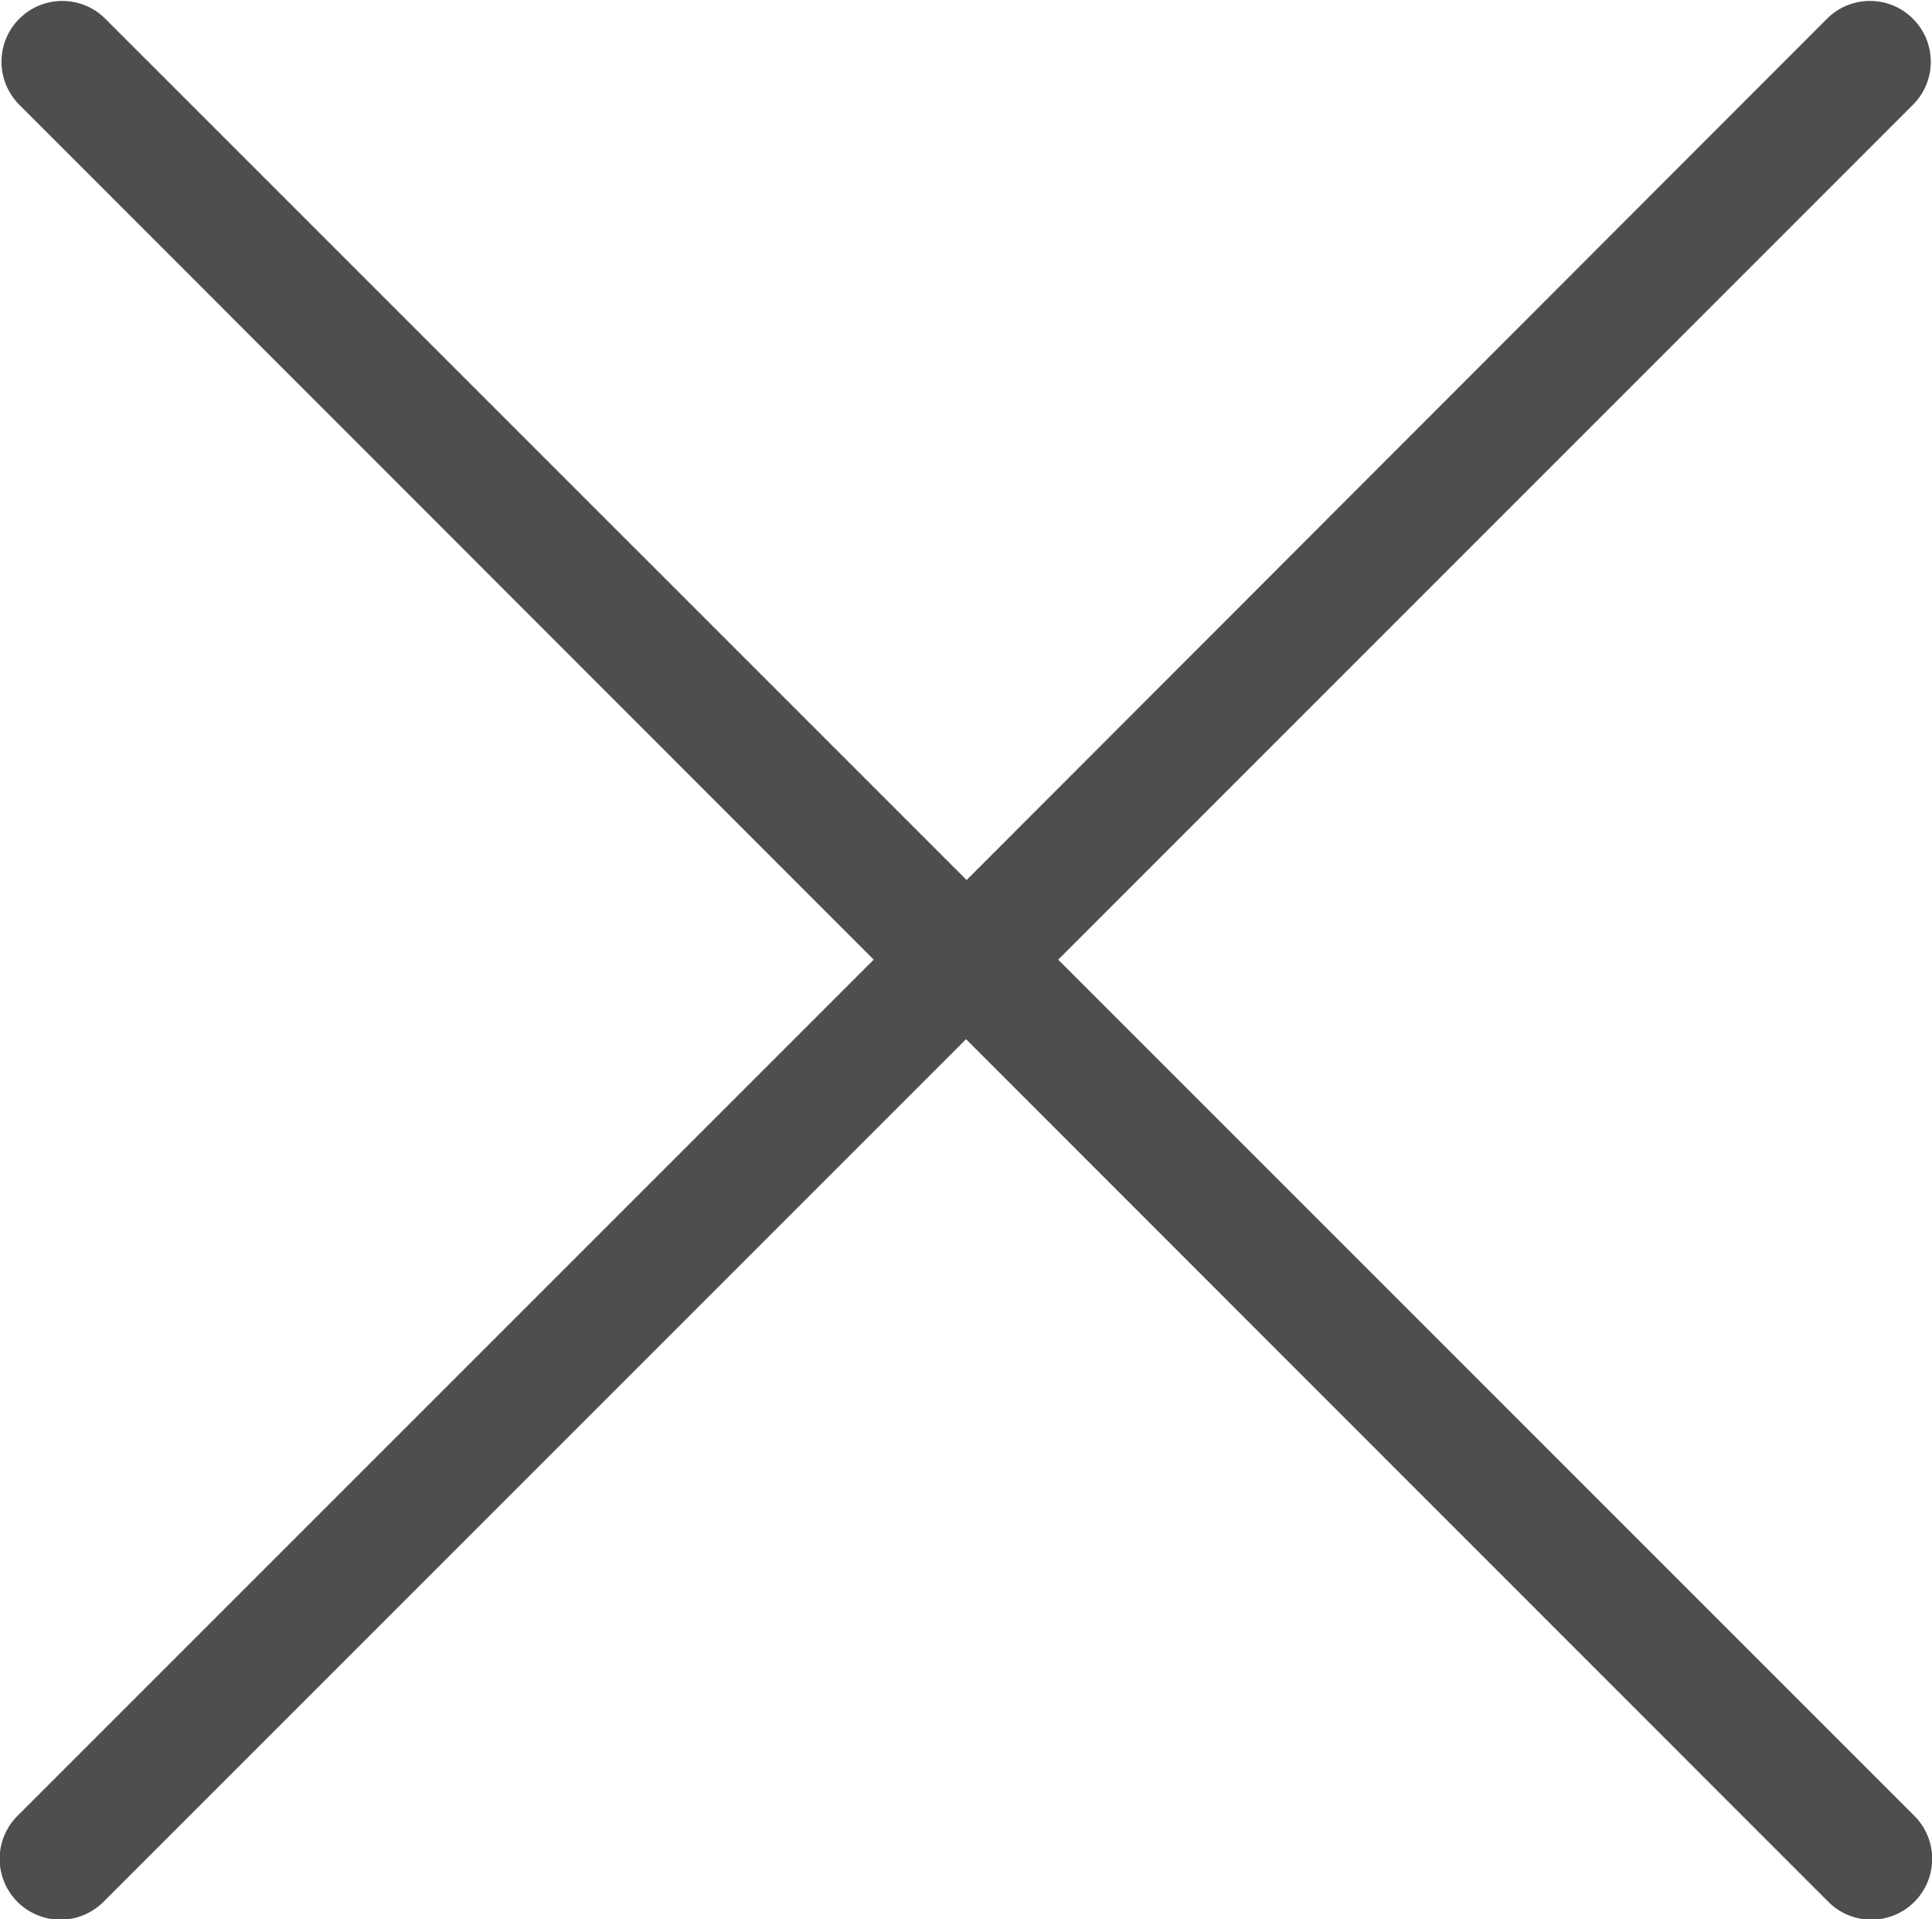
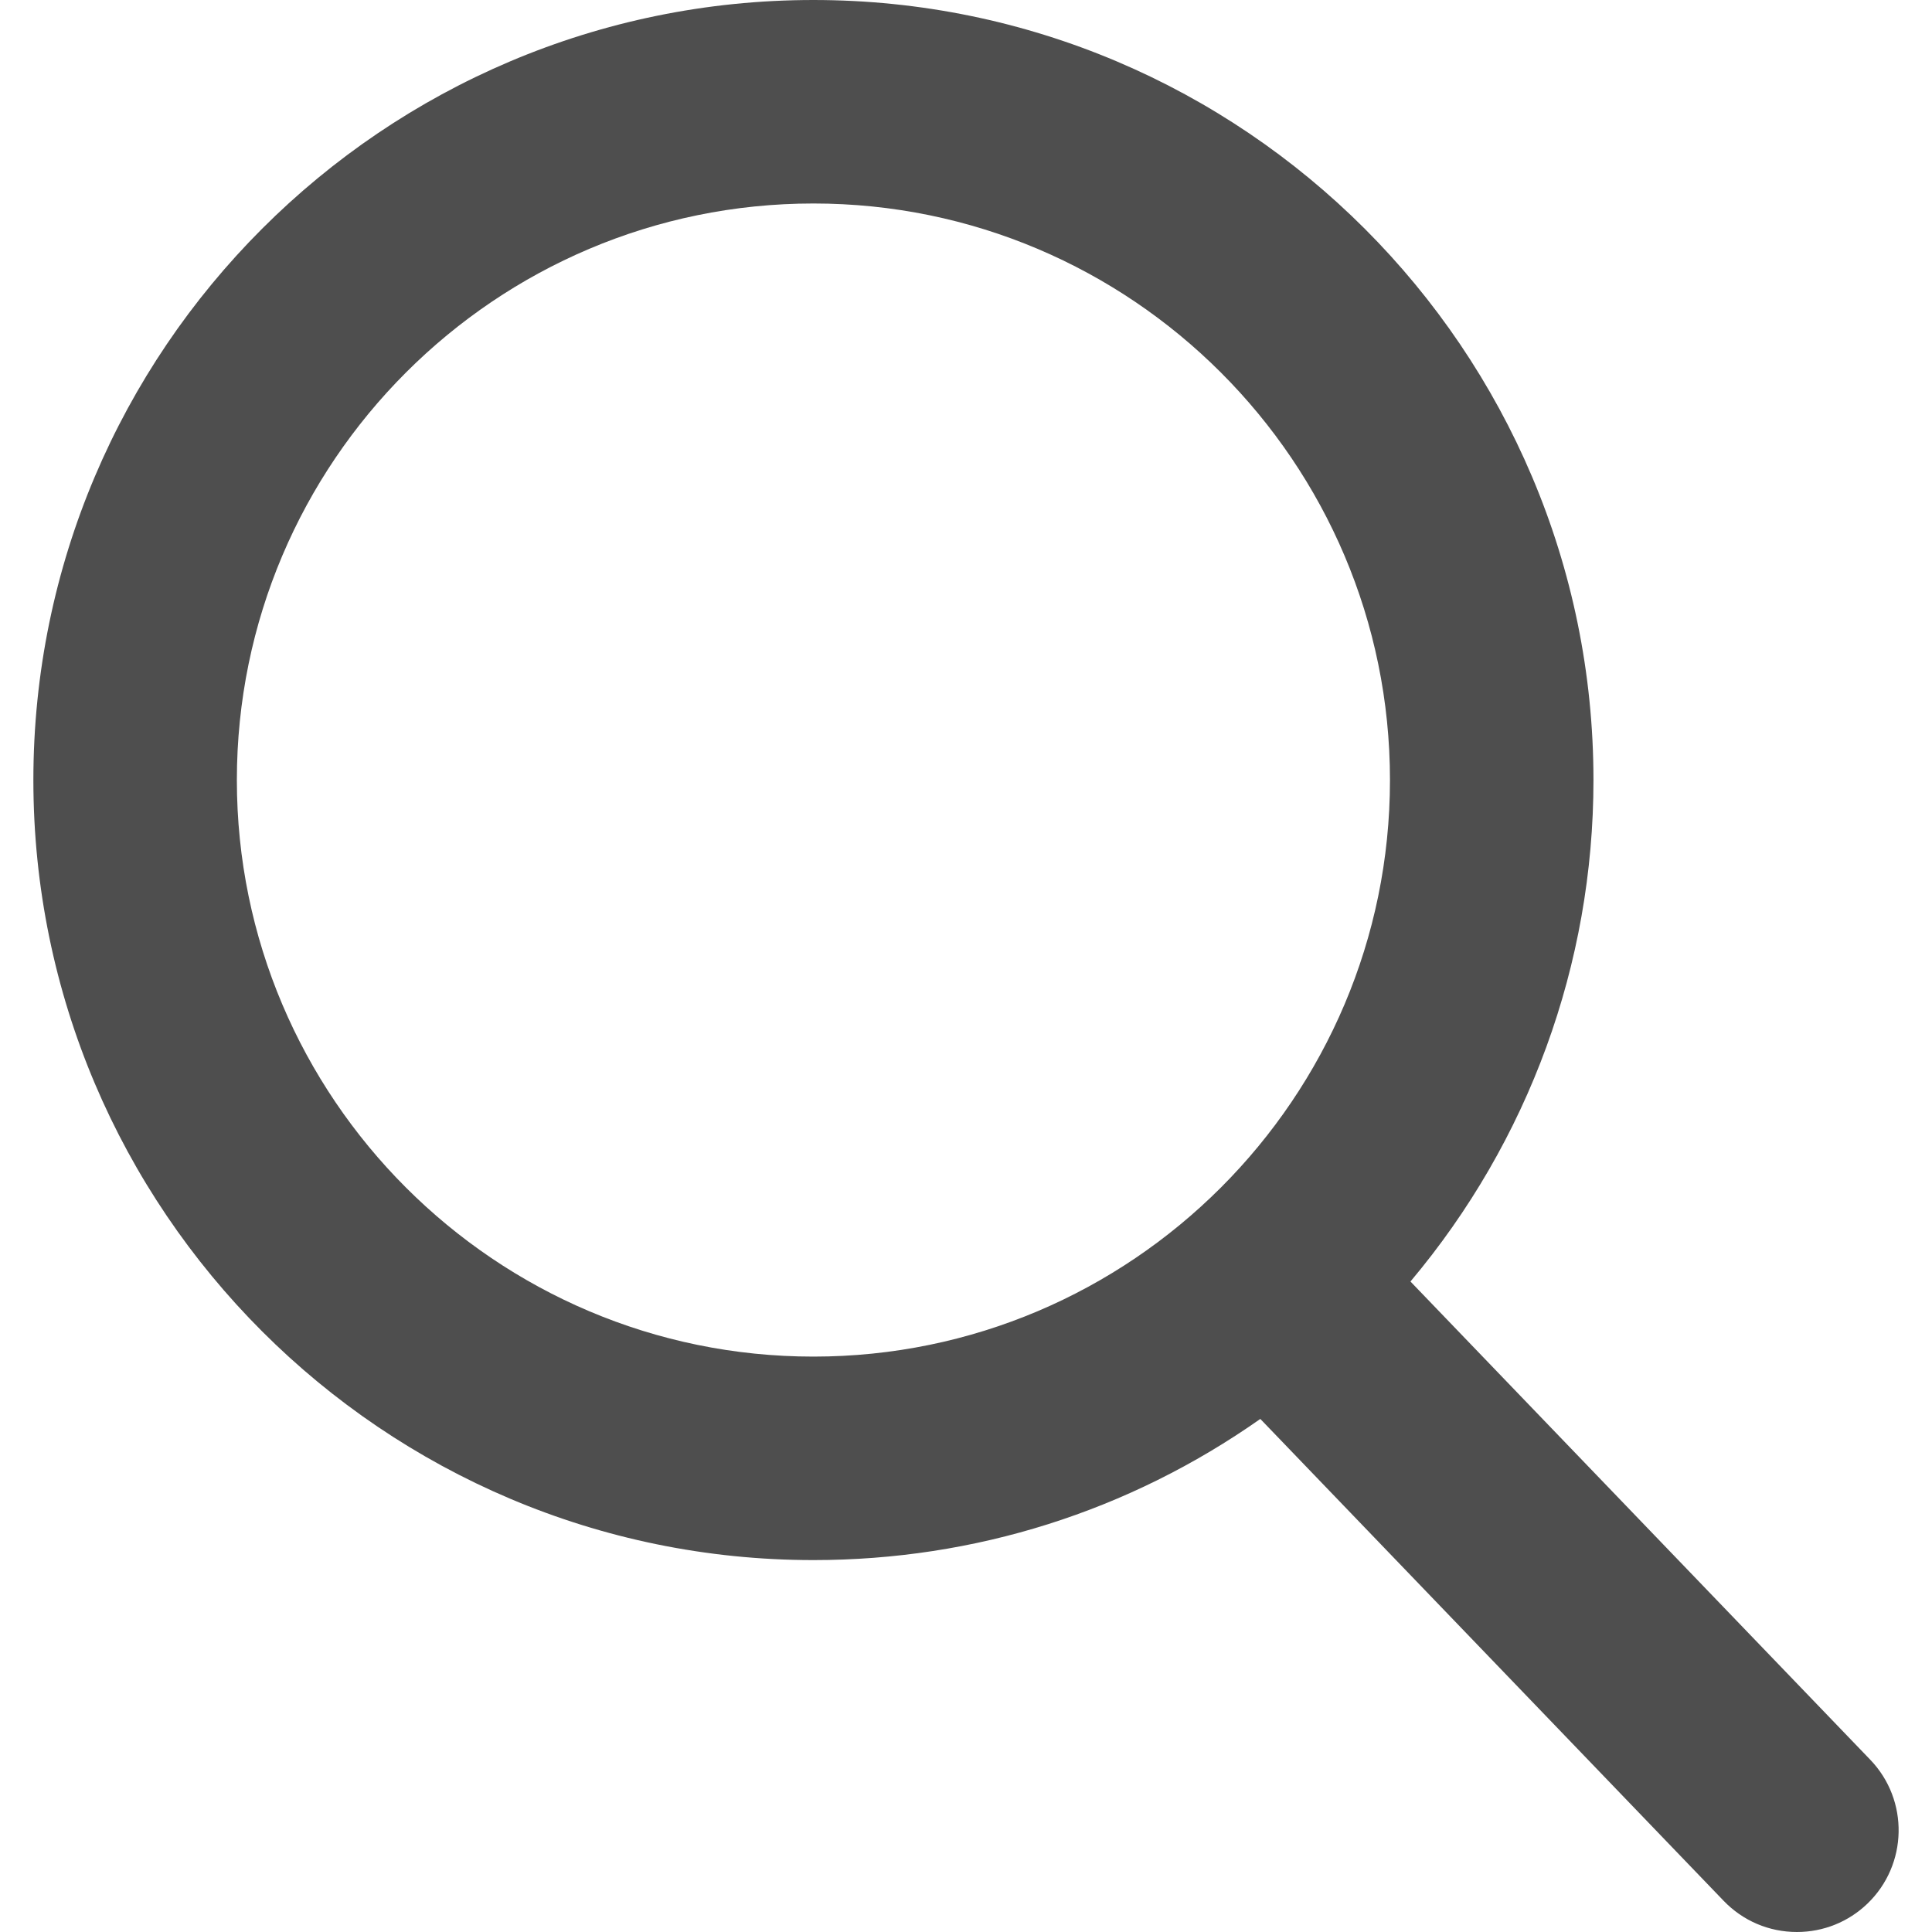
- <svg xmlns="http://www.w3.org/2000/svg" id="Layer_1" data-name="Layer 1" viewBox="0 0 206.49 205.06">
+ <svg xmlns="http://www.w3.org/2000/svg" id="Layer_1" data-name="Layer 1" viewBox="0 0 56.966 56.966">
  <defs>
    <style>.cls-1{fill:#4e4e4e;}</style>
  </defs>
-   <path class="cls-1" d="M293.07,214.74l-91.41,91.4a6.5,6.5,0,1,0,9.19,9.19l92.09-92.09L395,315.33a6.5,6.5,0,1,0,9.19-9.19l-91.4-91.4,91.46-91.47a6.5,6.5,0,0,0-9.19-9.19L303,206.23l-92.16-92.15a6.5,6.5,0,0,0-9.19,9.19Z" transform="translate(-199.69 -112.18)" />
+   <path class="cls-1" d="M55.146,51.887L41.588,37.786c3.486-4.144,5.396-9.358,5.396-14.786c0-12.682-10.318-23-23-23s-23,10.318-23,23  s10.318,23,23,23c4.761,0,9.298-1.436,13.177-4.162l13.661,14.208c0.571,0.593,1.339,0.92,2.162,0.92  c0.779,0,1.518-0.297,2.079-0.837C56.255,54.982,56.293,53.08,55.146,51.887z M23.984,6c9.374,0,17,7.626,17,17s-7.626,17-17,17  s-17-7.626-17-17S14.61,6,23.984,6z" />
</svg>
